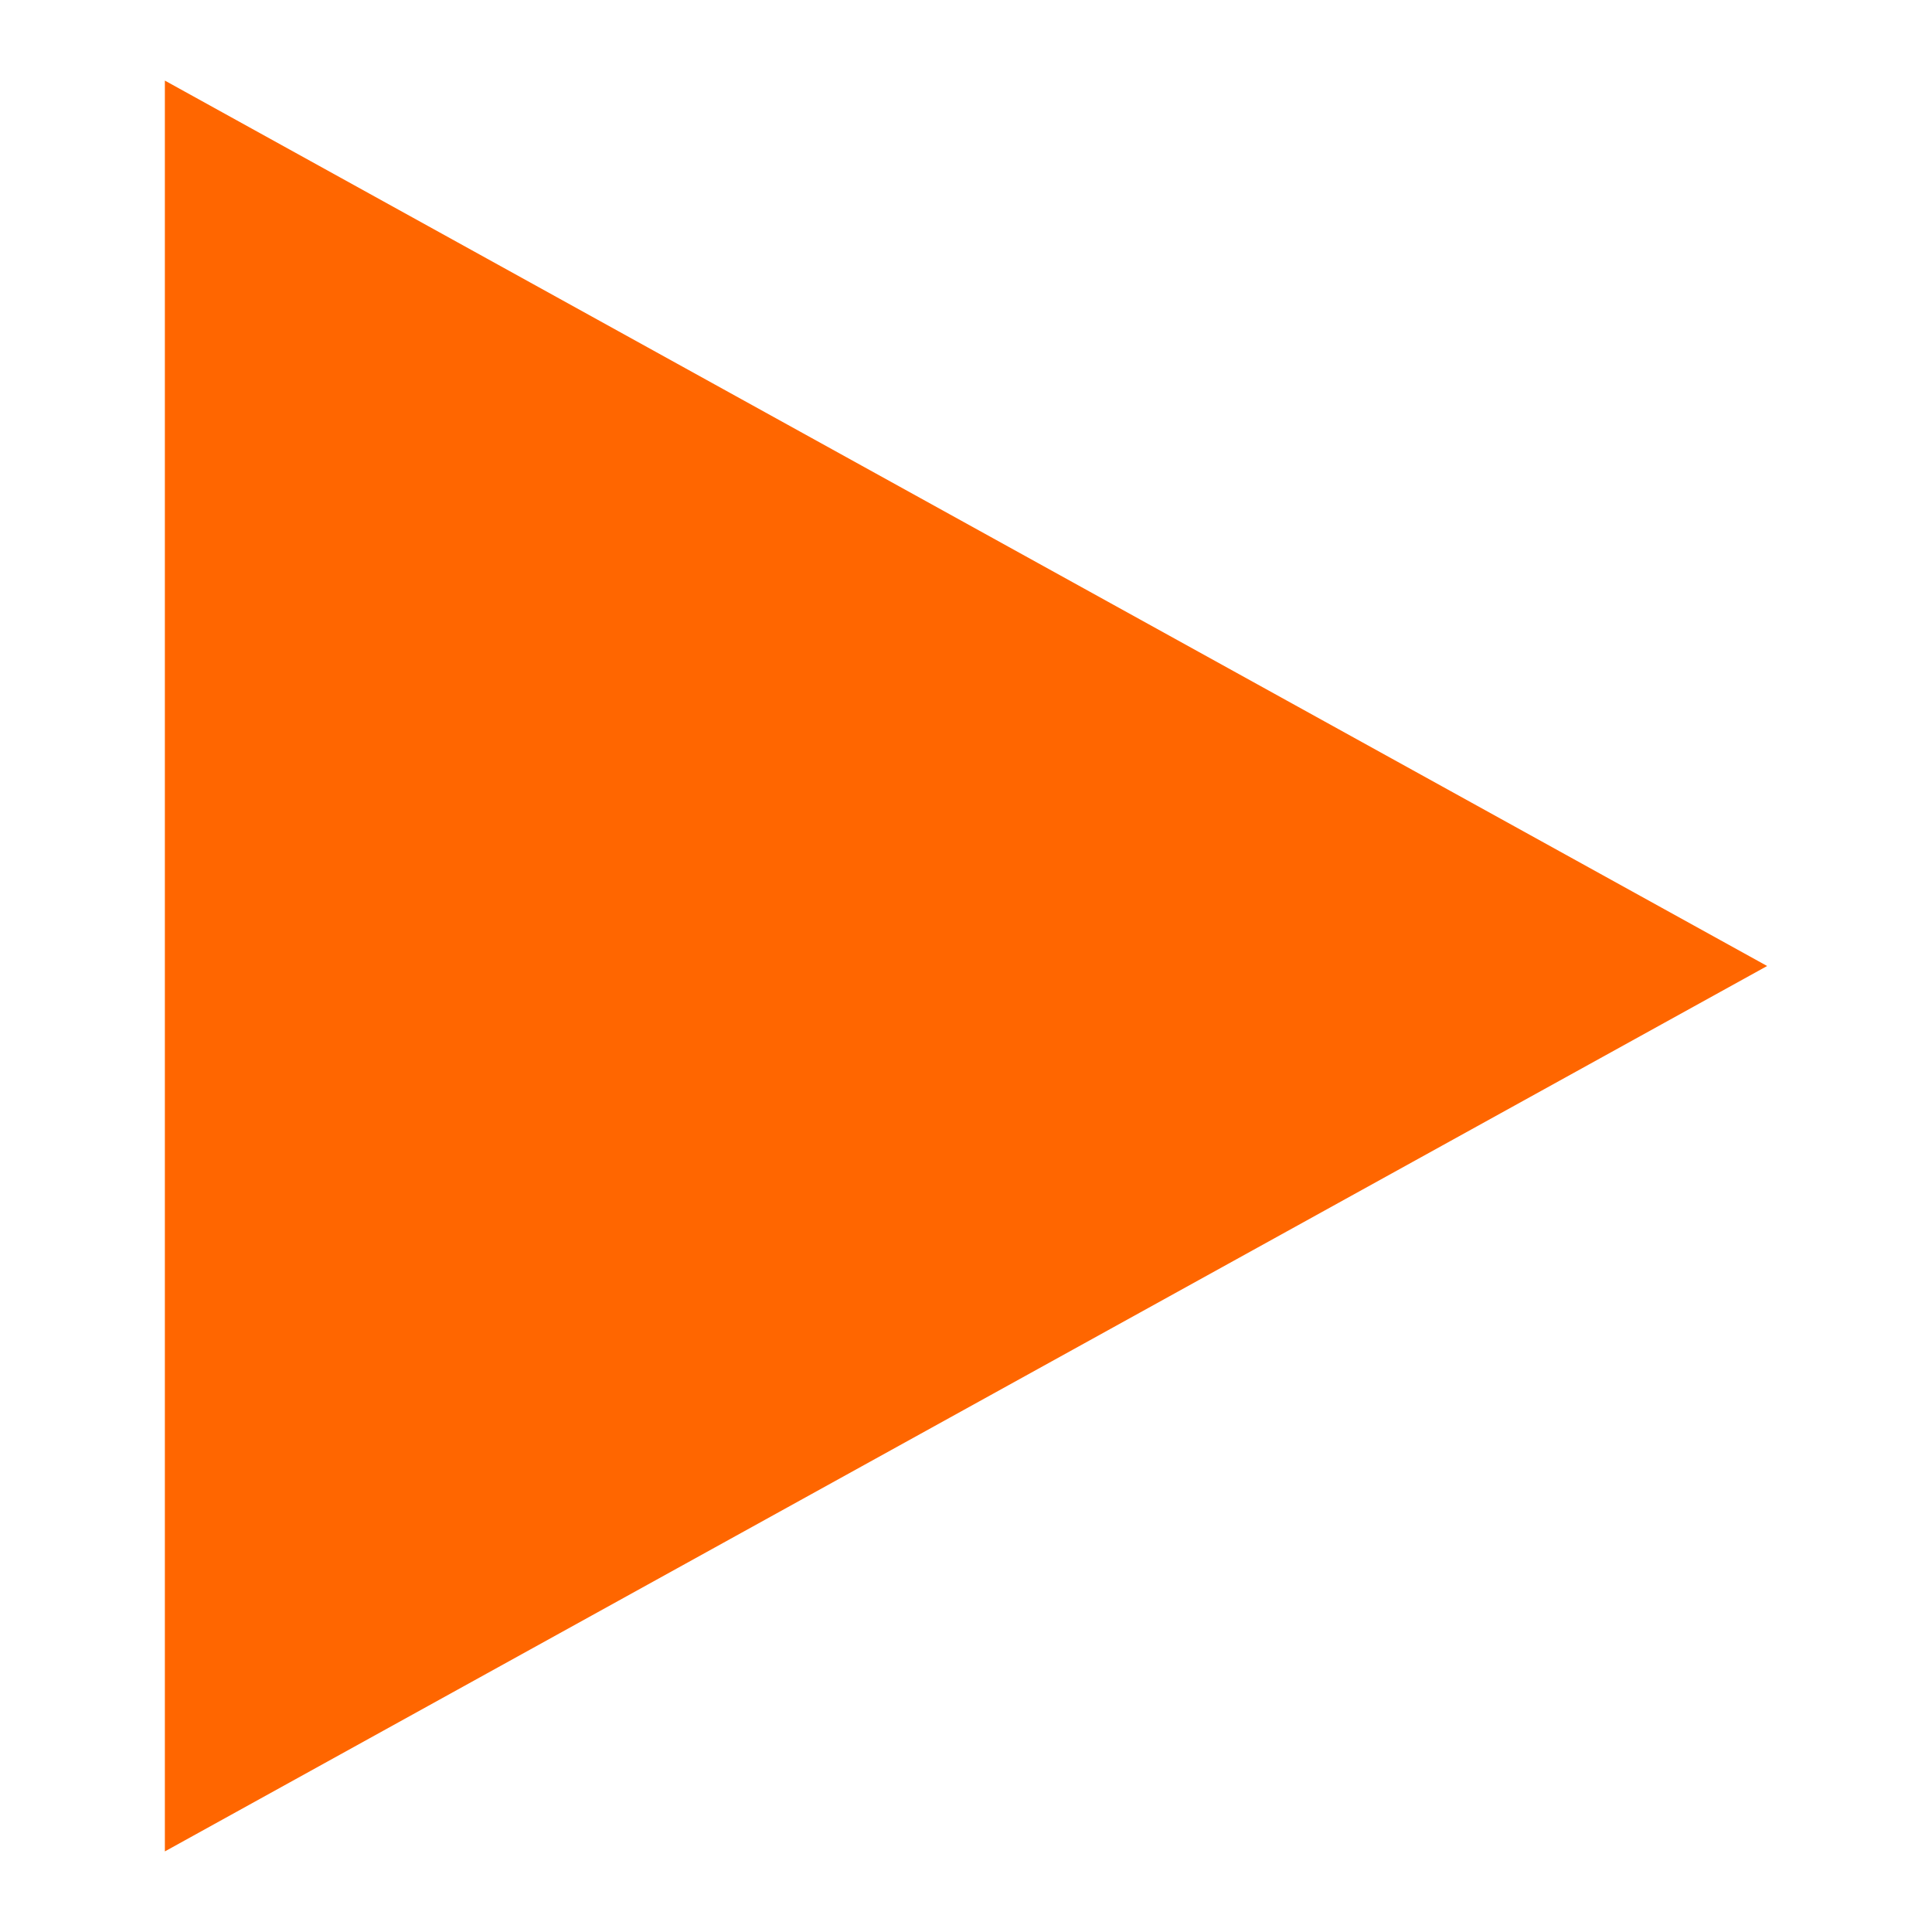
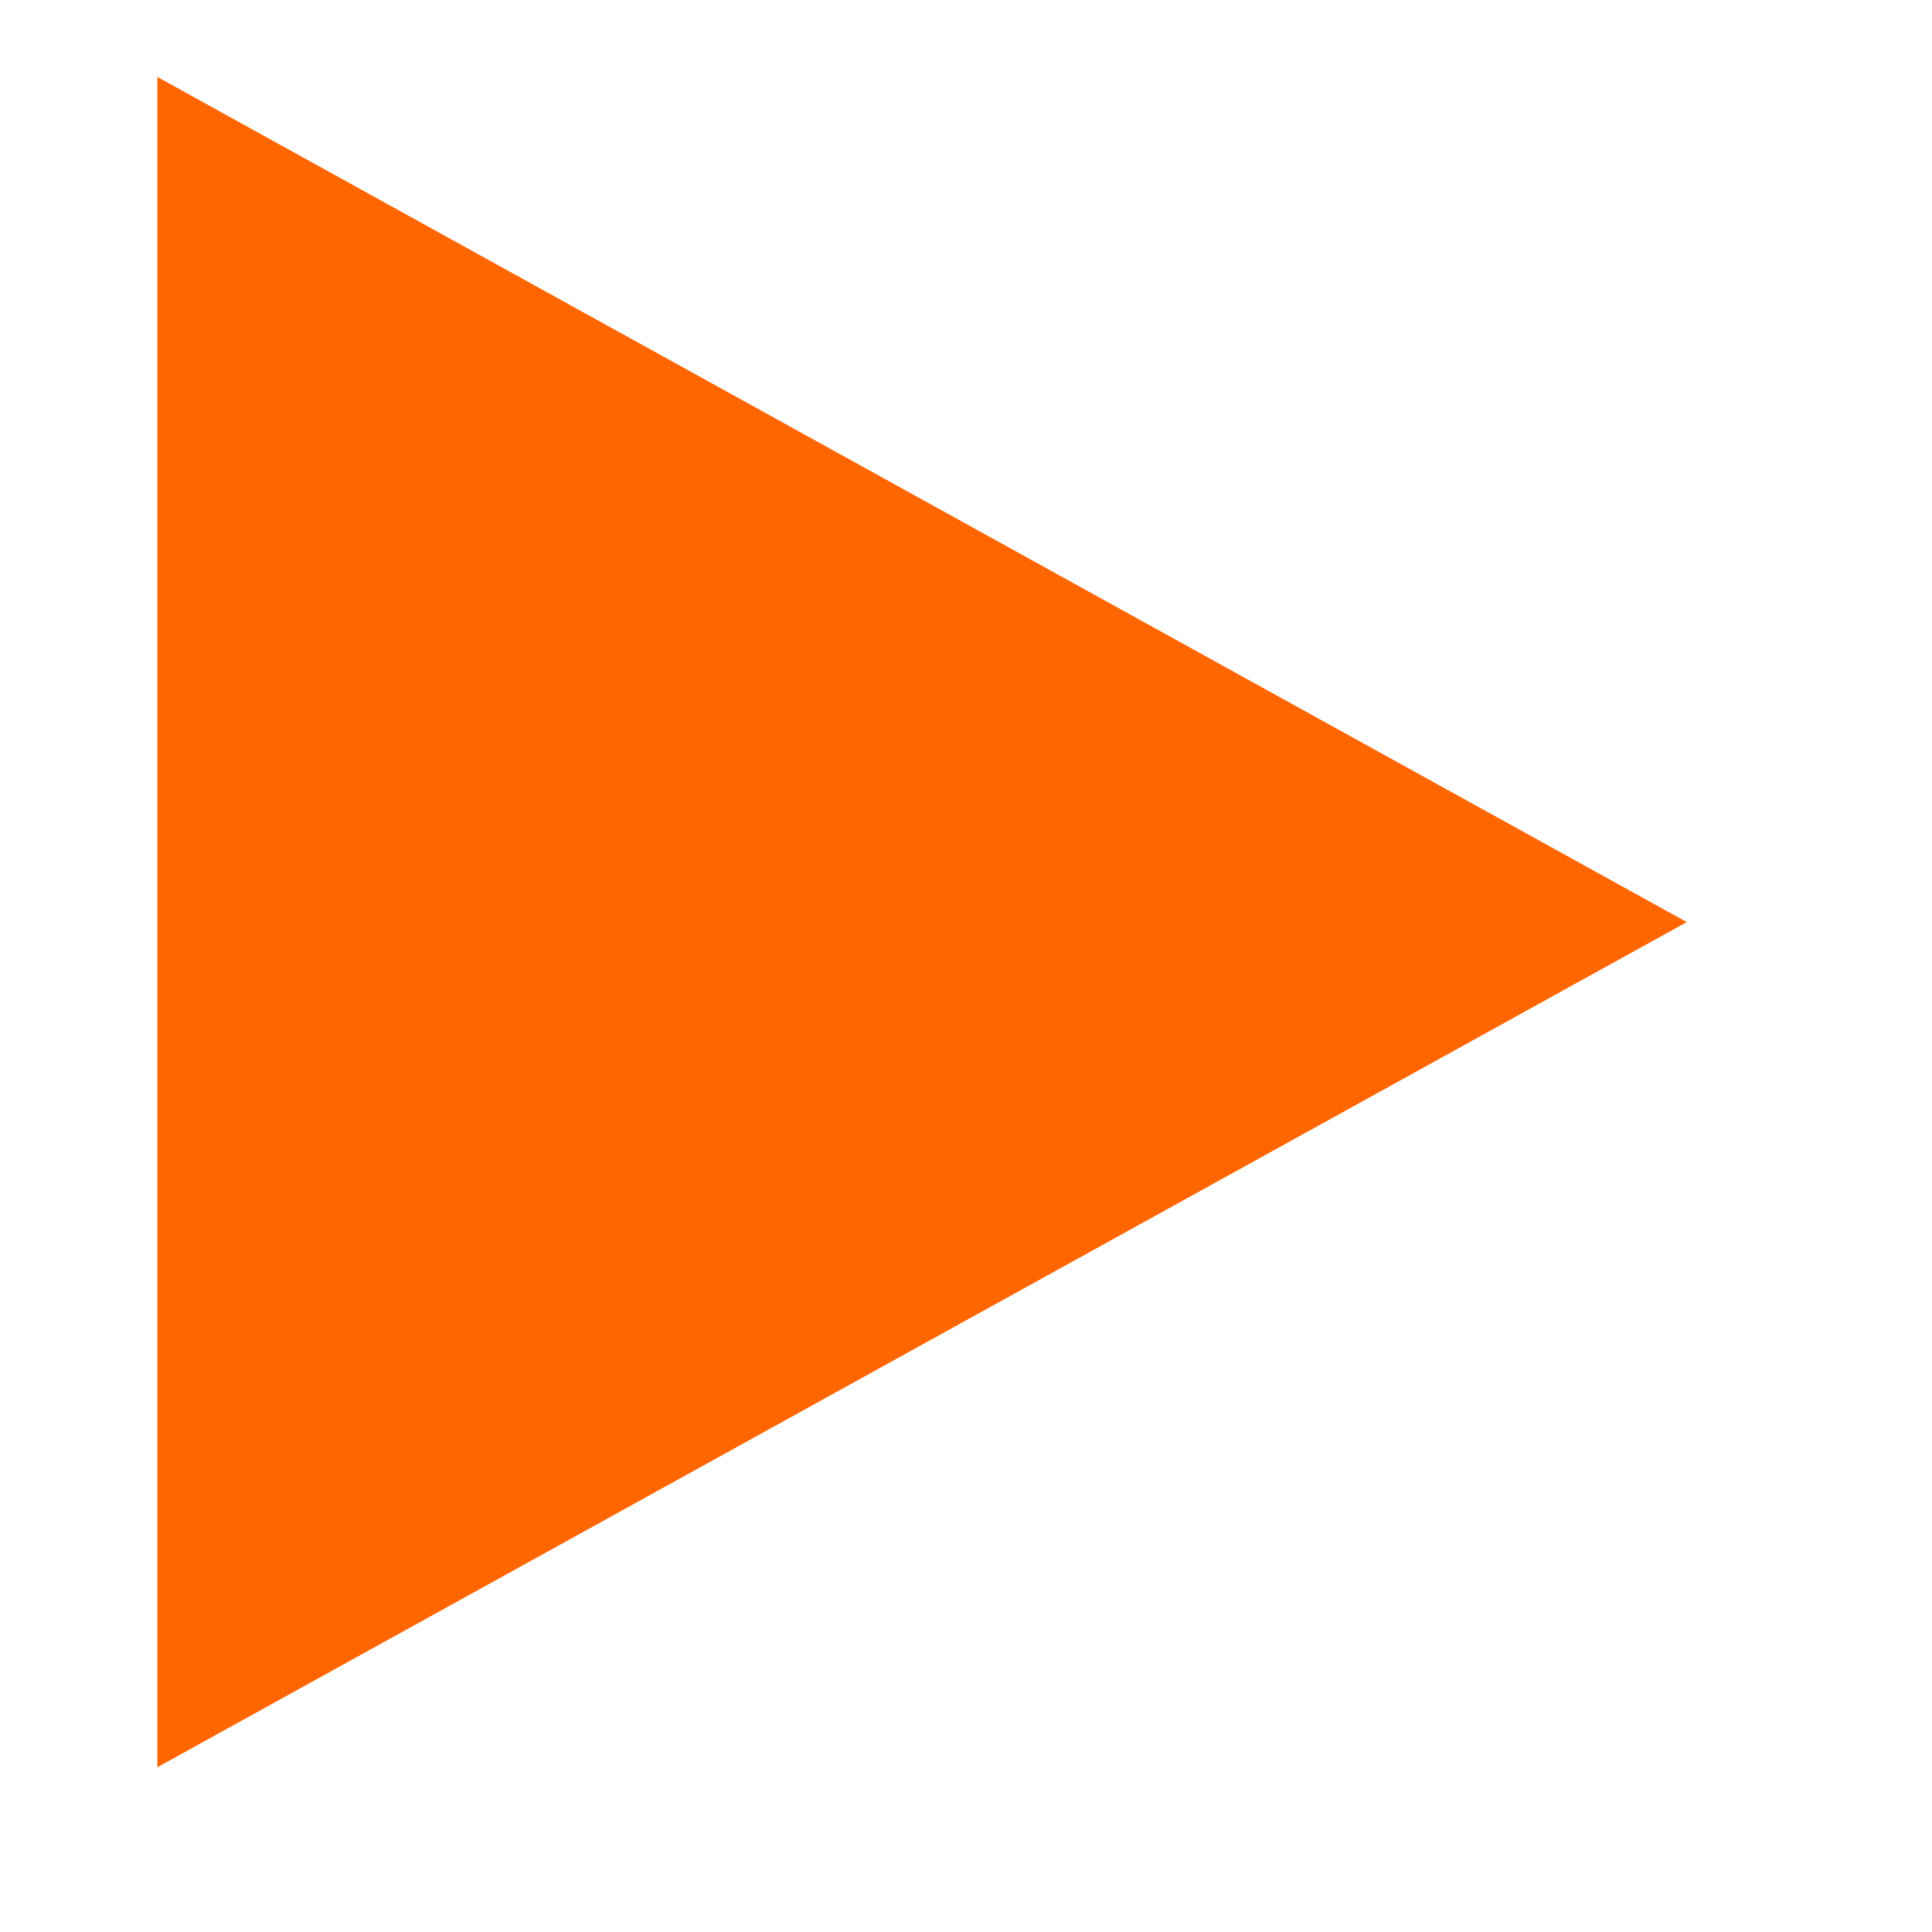
- <svg xmlns="http://www.w3.org/2000/svg" viewBox="0 0 21 21" height="21" width="21" version="1.1" id="svg4">
+ <svg xmlns="http://www.w3.org/2000/svg" viewBox="0 0 22 22" height="21" width="21" version="1.1" id="svg4">
  <defs id="defs8" />
  <path style="fill:#ff6600;stroke-width:1" d="M 1.792,0.876 19.208,10.5 1.792,20.124 Z" id="path2" />
</svg>
